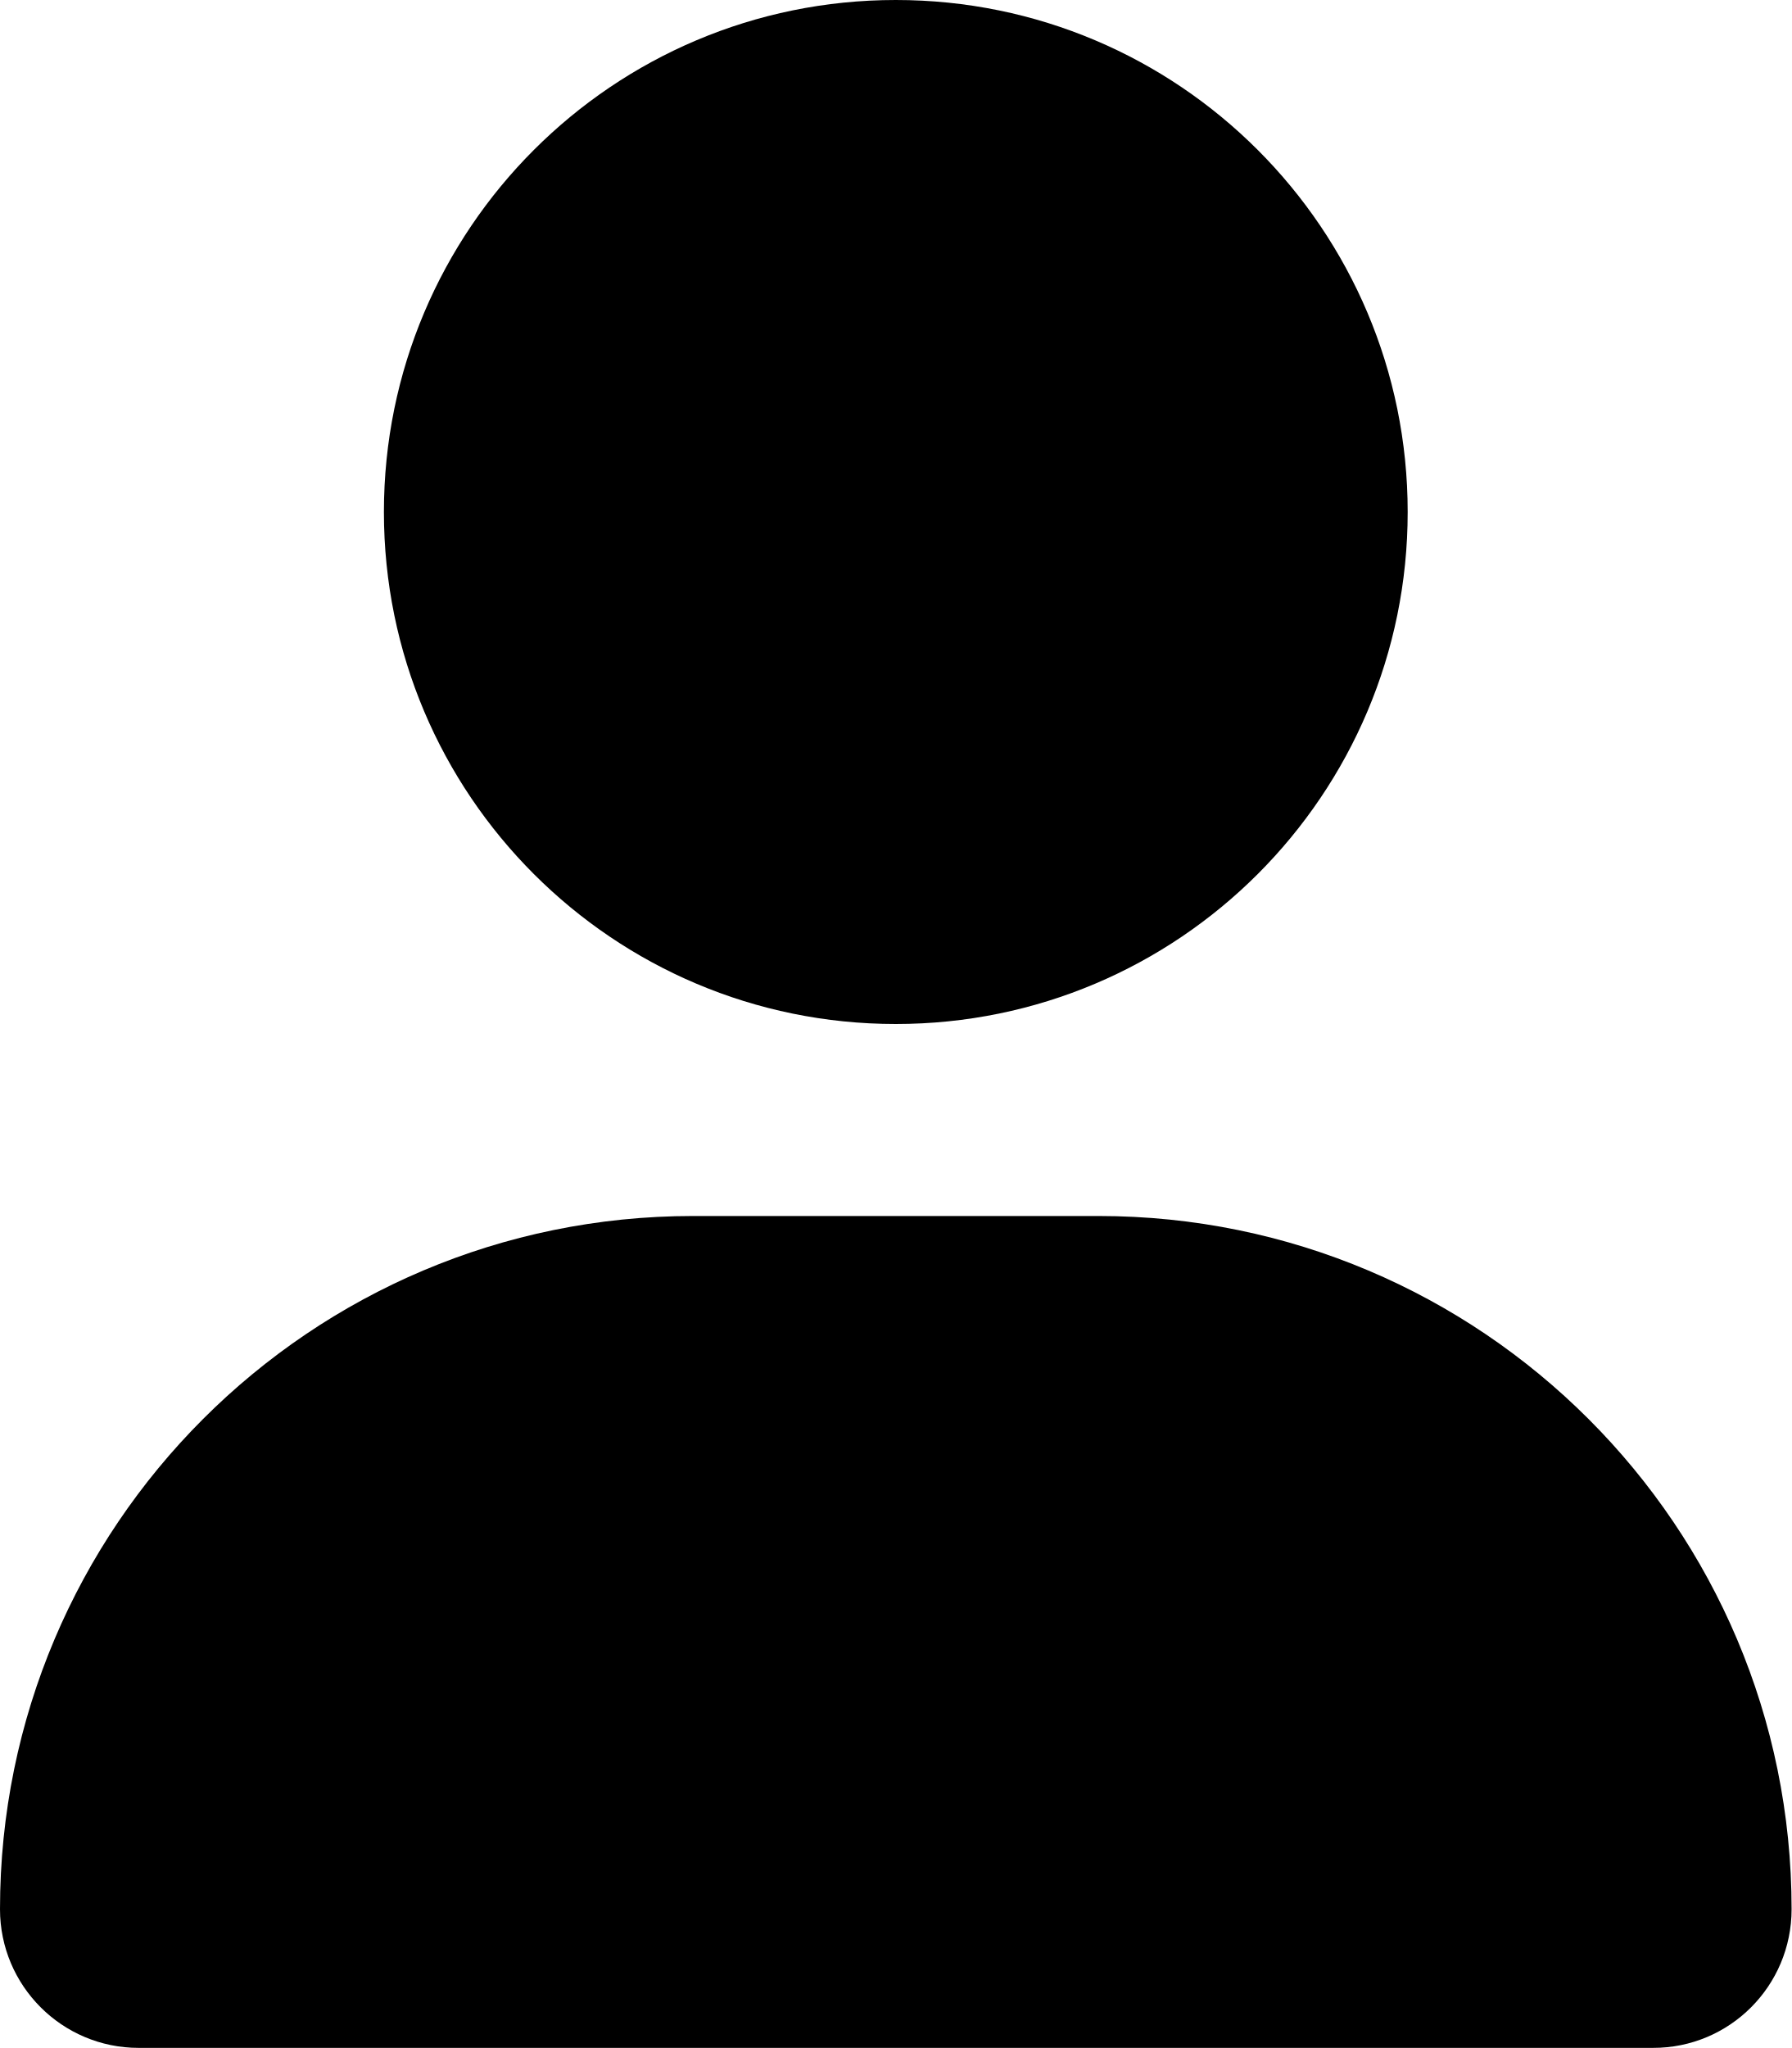
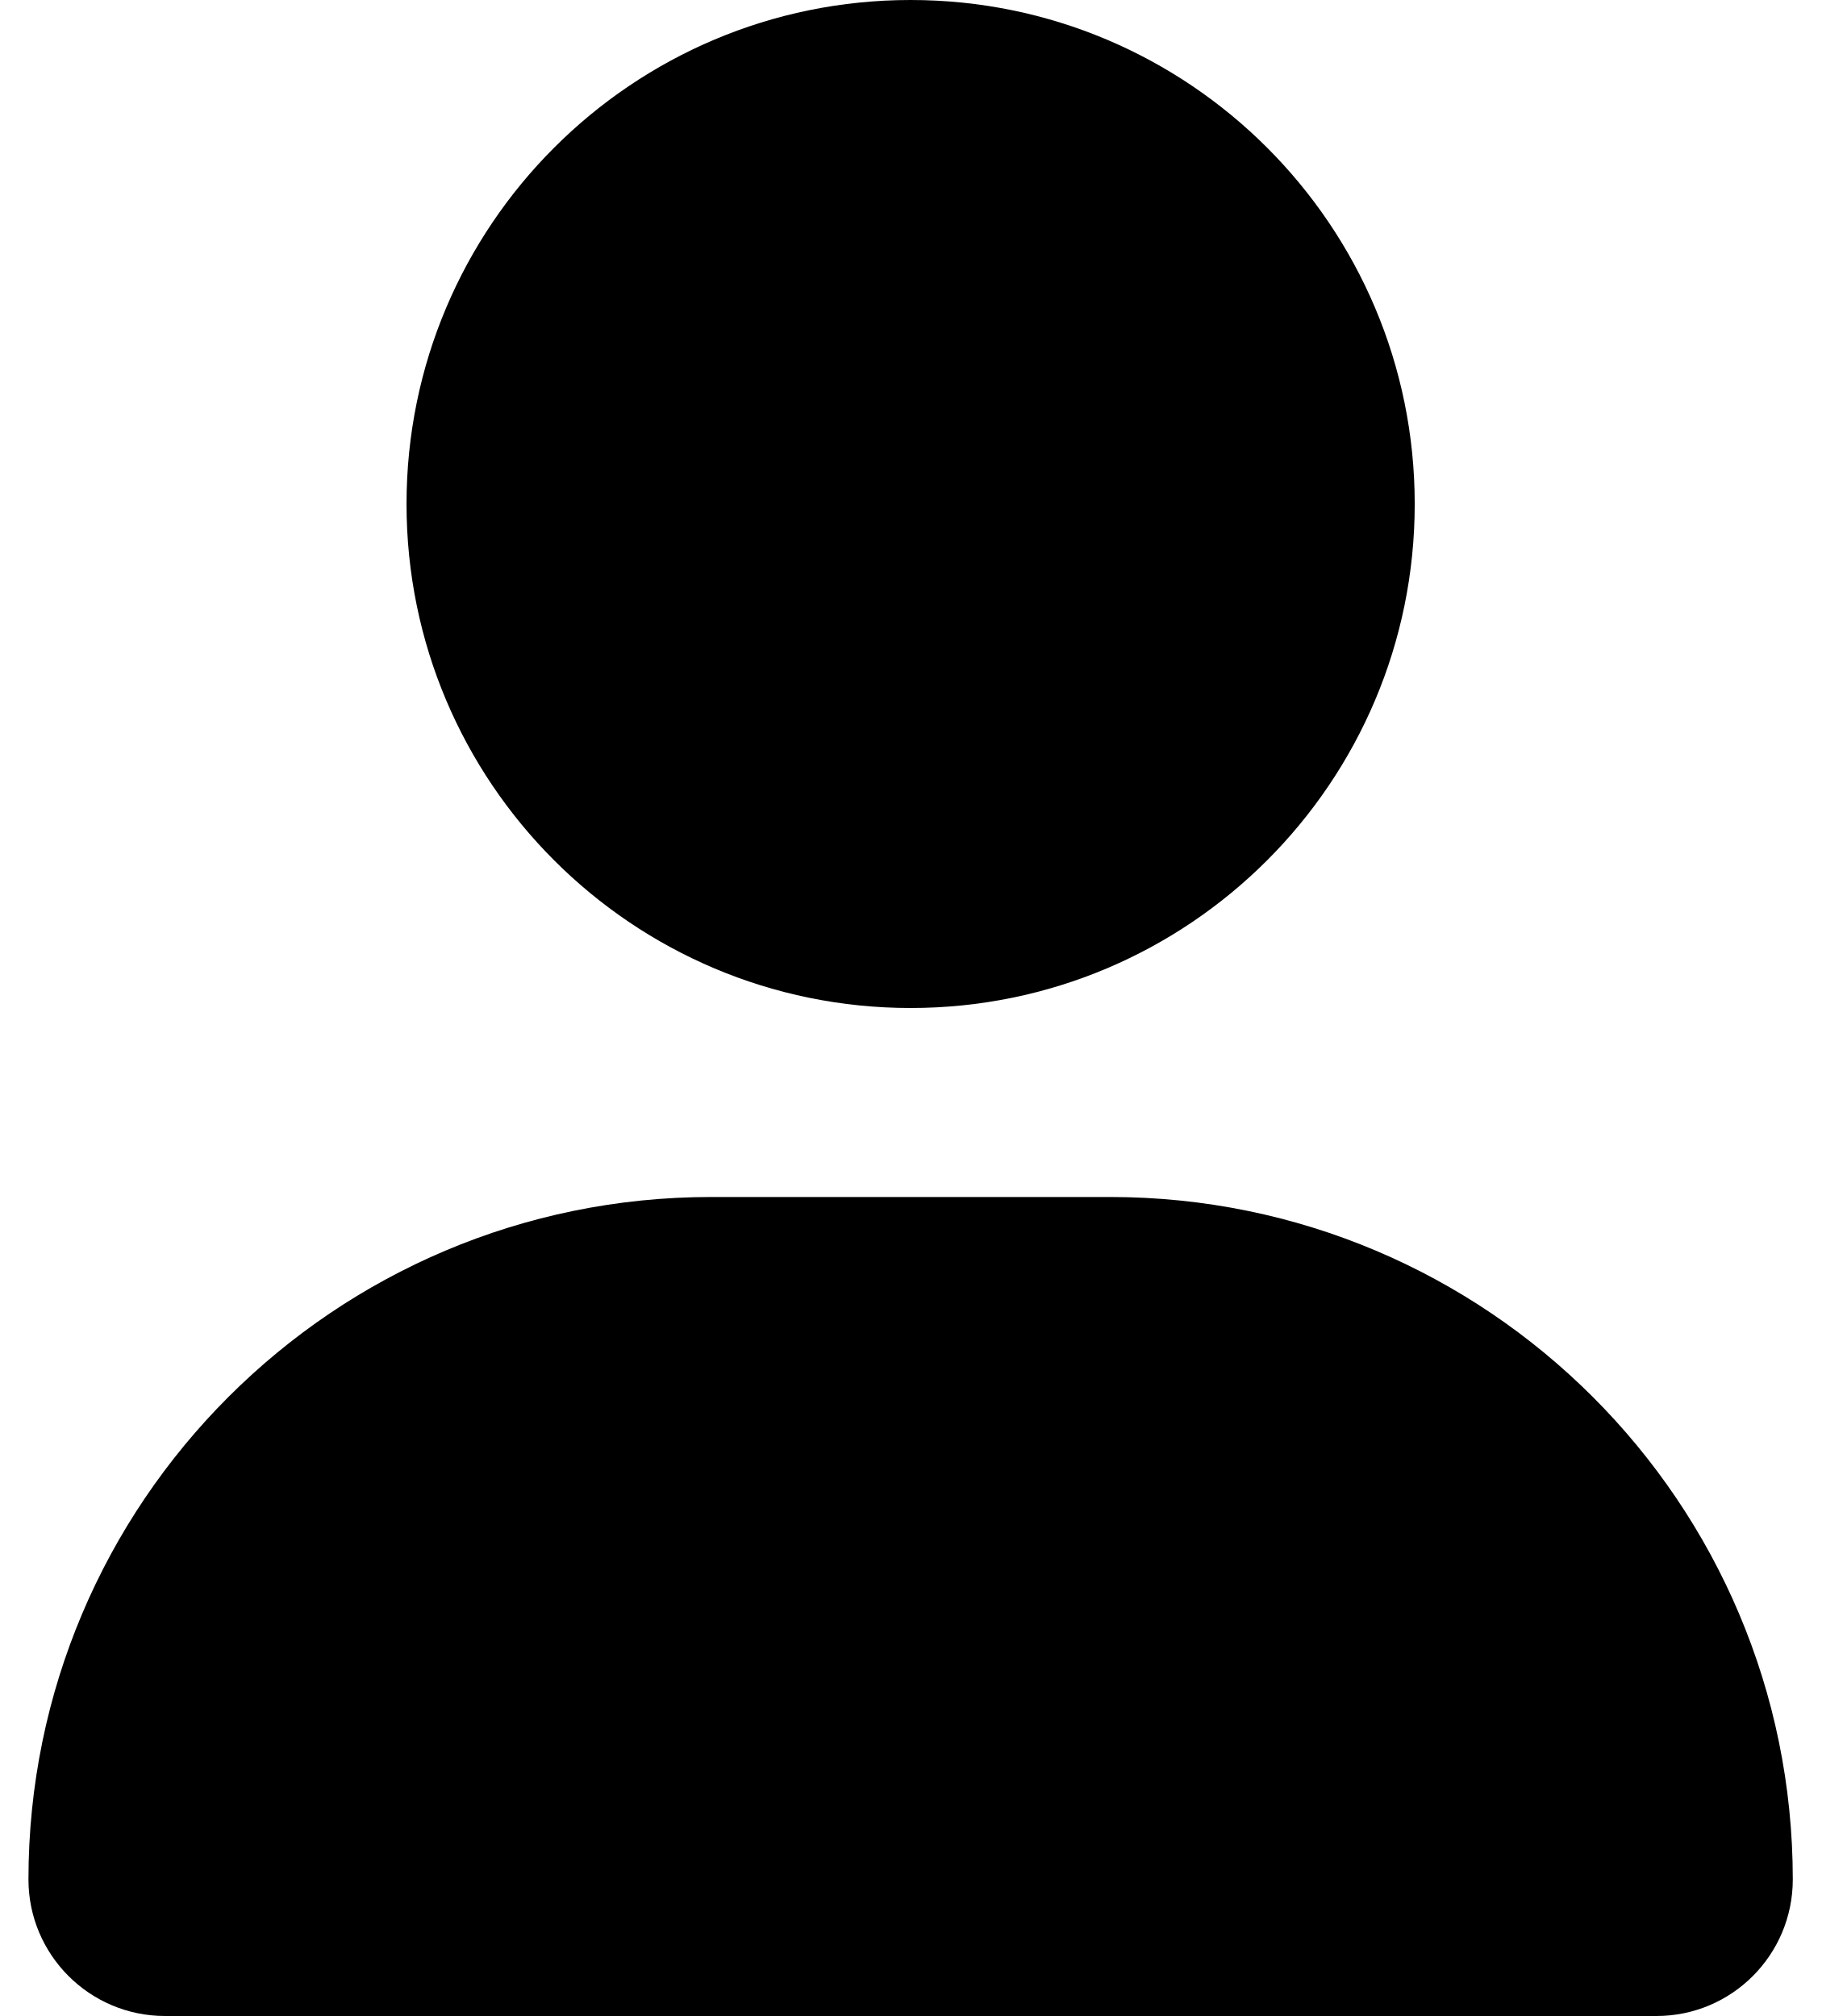
- <svg xmlns="http://www.w3.org/2000/svg" viewBox="0 0 448 512">
-   <path d="M224 256c70.7 0 128-57.31 128-128s-57.3-128-128-128C153.3 0 96 57.31 96 128S153.3 256 224 256zM274.7 304H173.3C77.61 304 0 381.6 0 477.3c0 19.14 15.52 34.67 34.66 34.67h378.7C432.5 512 448 496.5 448 477.3C448 381.6 370.4 304 274.7 304z" />
+ <svg xmlns="http://www.w3.org/2000/svg" width="28px" height="31px" viewBox="0 0 28 32" version="1.1">
+   <g id="surface1">
+     <path style=" stroke:none;fill-rule:nonzero;fill:rgb(0%,0%,0%);fill-opacity:1;" d="M 14 16 C 18.418 16 22 12.418 22 8 C 22 3.582 18.418 0 14 0 C 9.582 0 6 3.582 6 8 C 6 12.418 9.582 16 14 16 Z M 17.168 19 L 10.832 19 C 4.852 19 0 23.852 0 29.832 C 0 31.027 0.969 32 2.168 32 L 25.836 32 C 27.031 32 28 31.031 28 29.832 C 28 23.852 23.148 19 17.168 19 Z M 17.168 19 " />
+   </g>
</svg>
